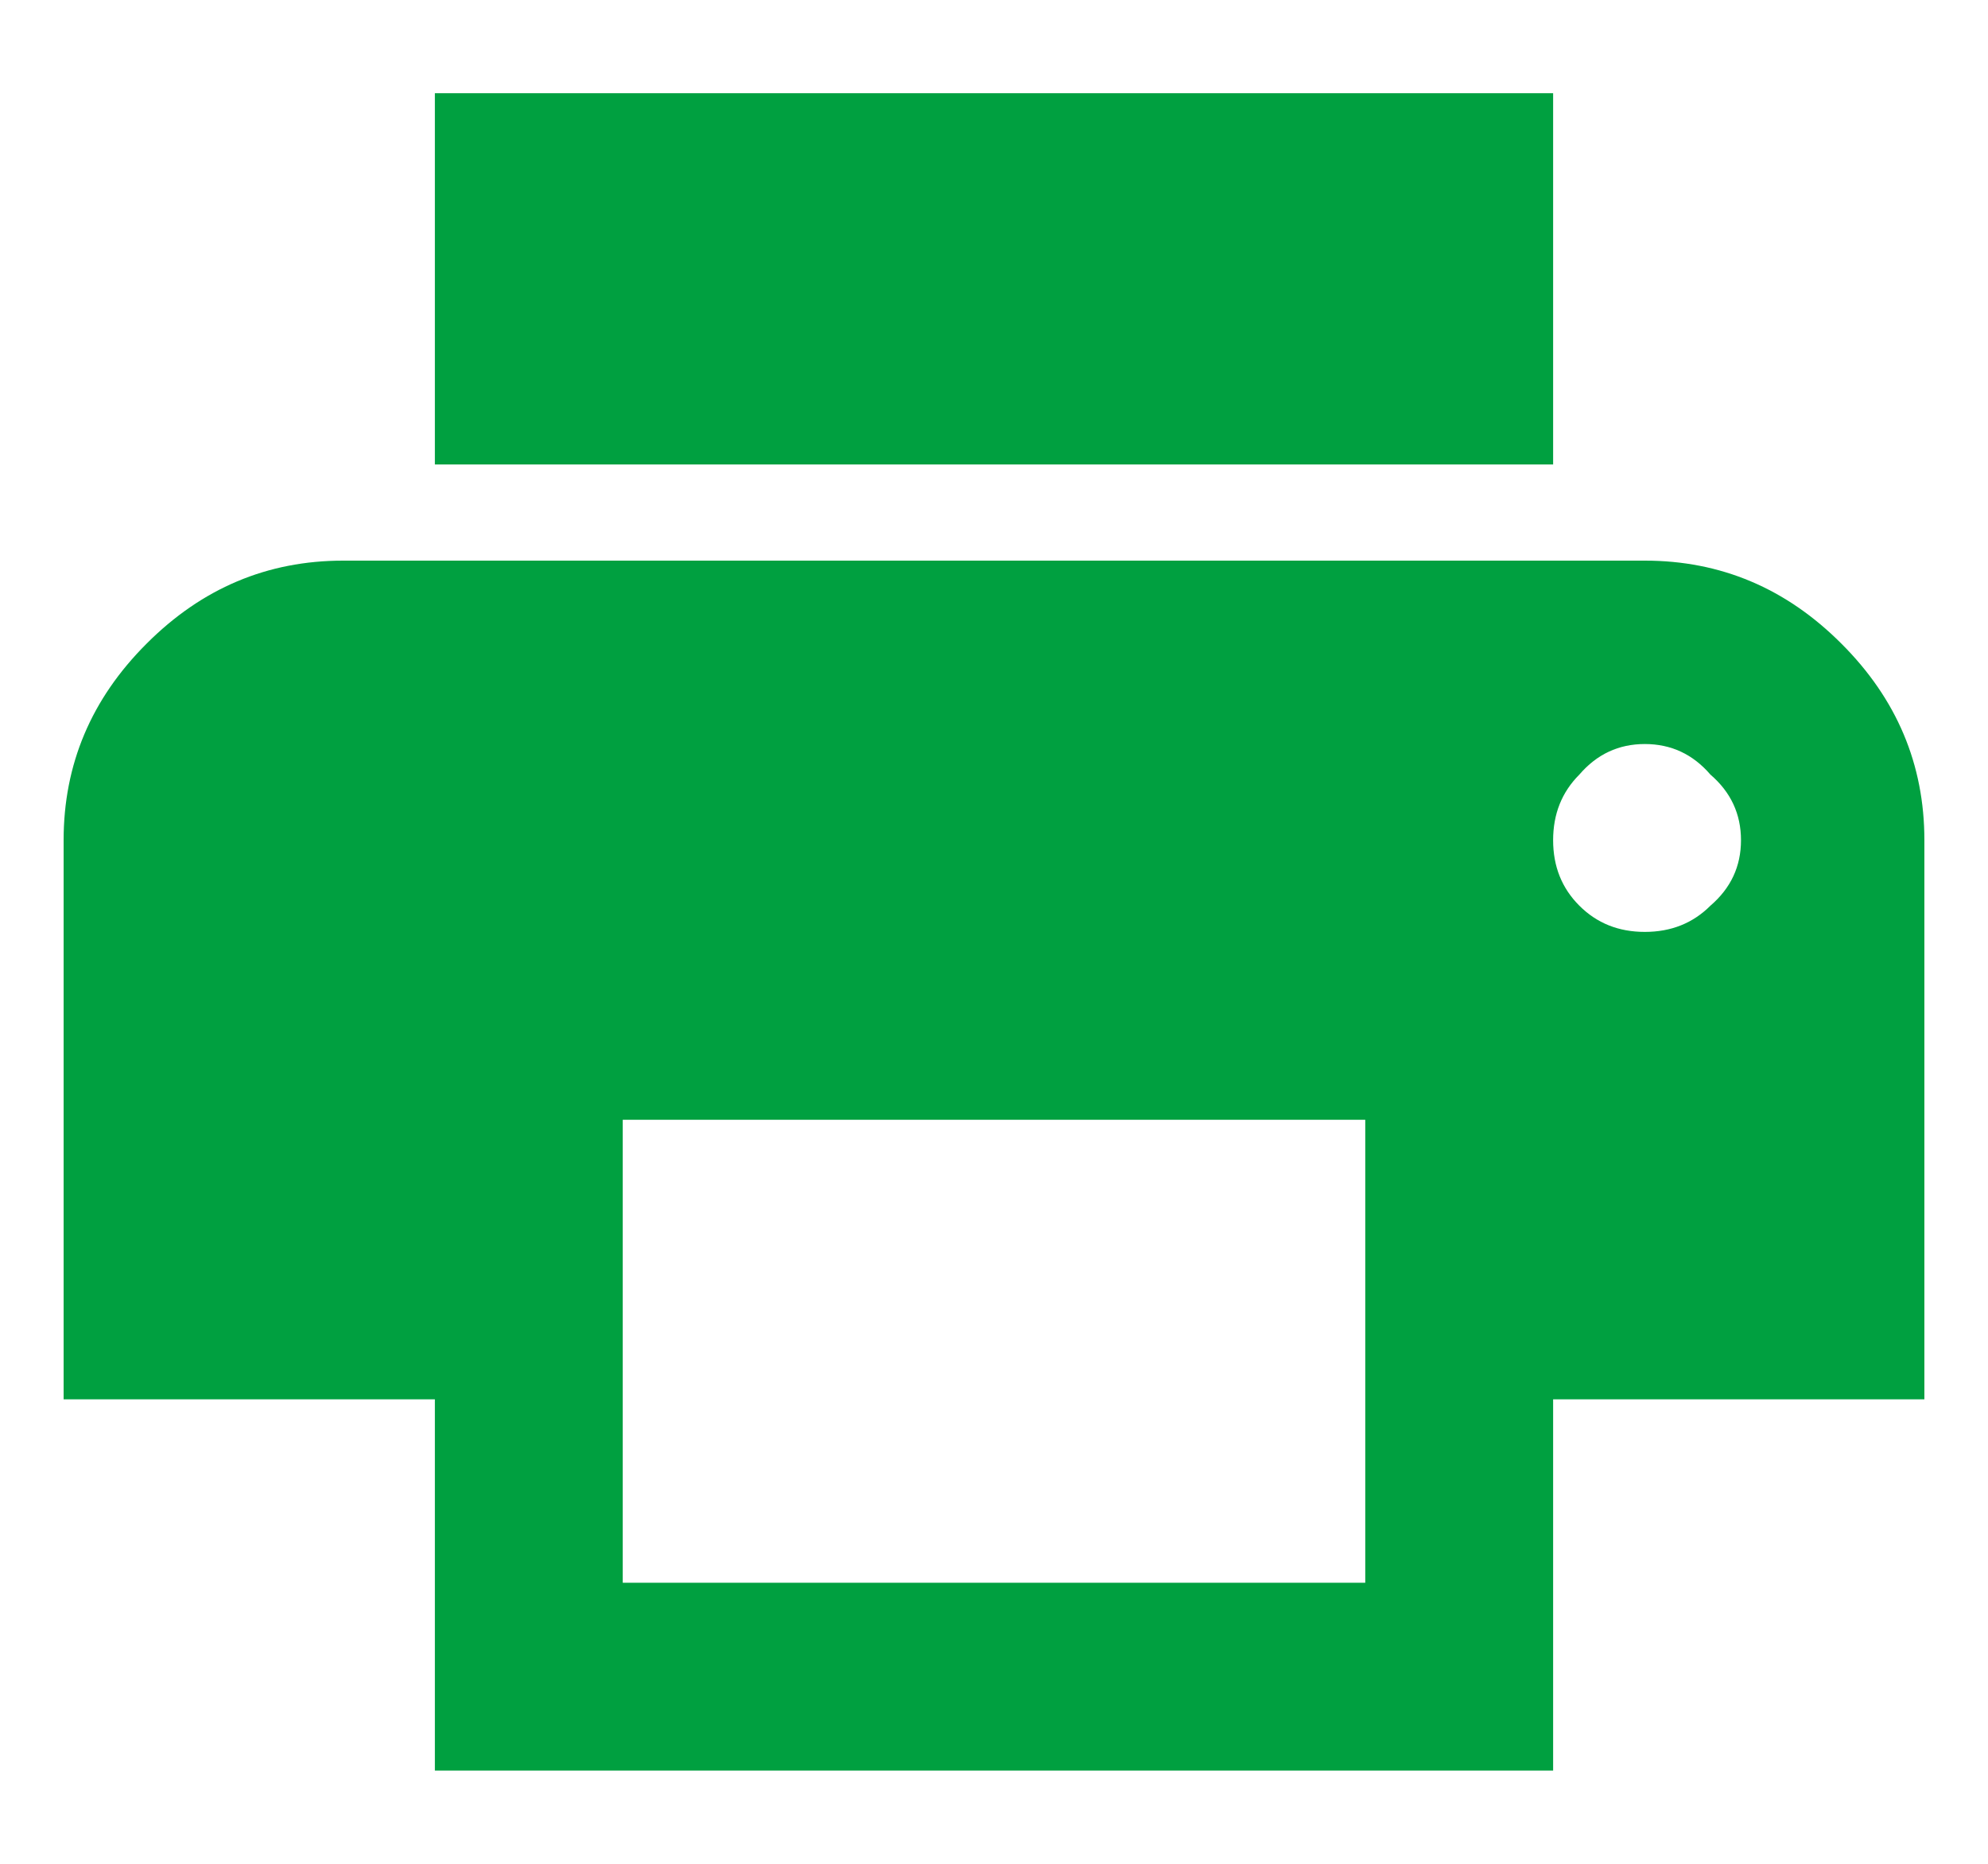
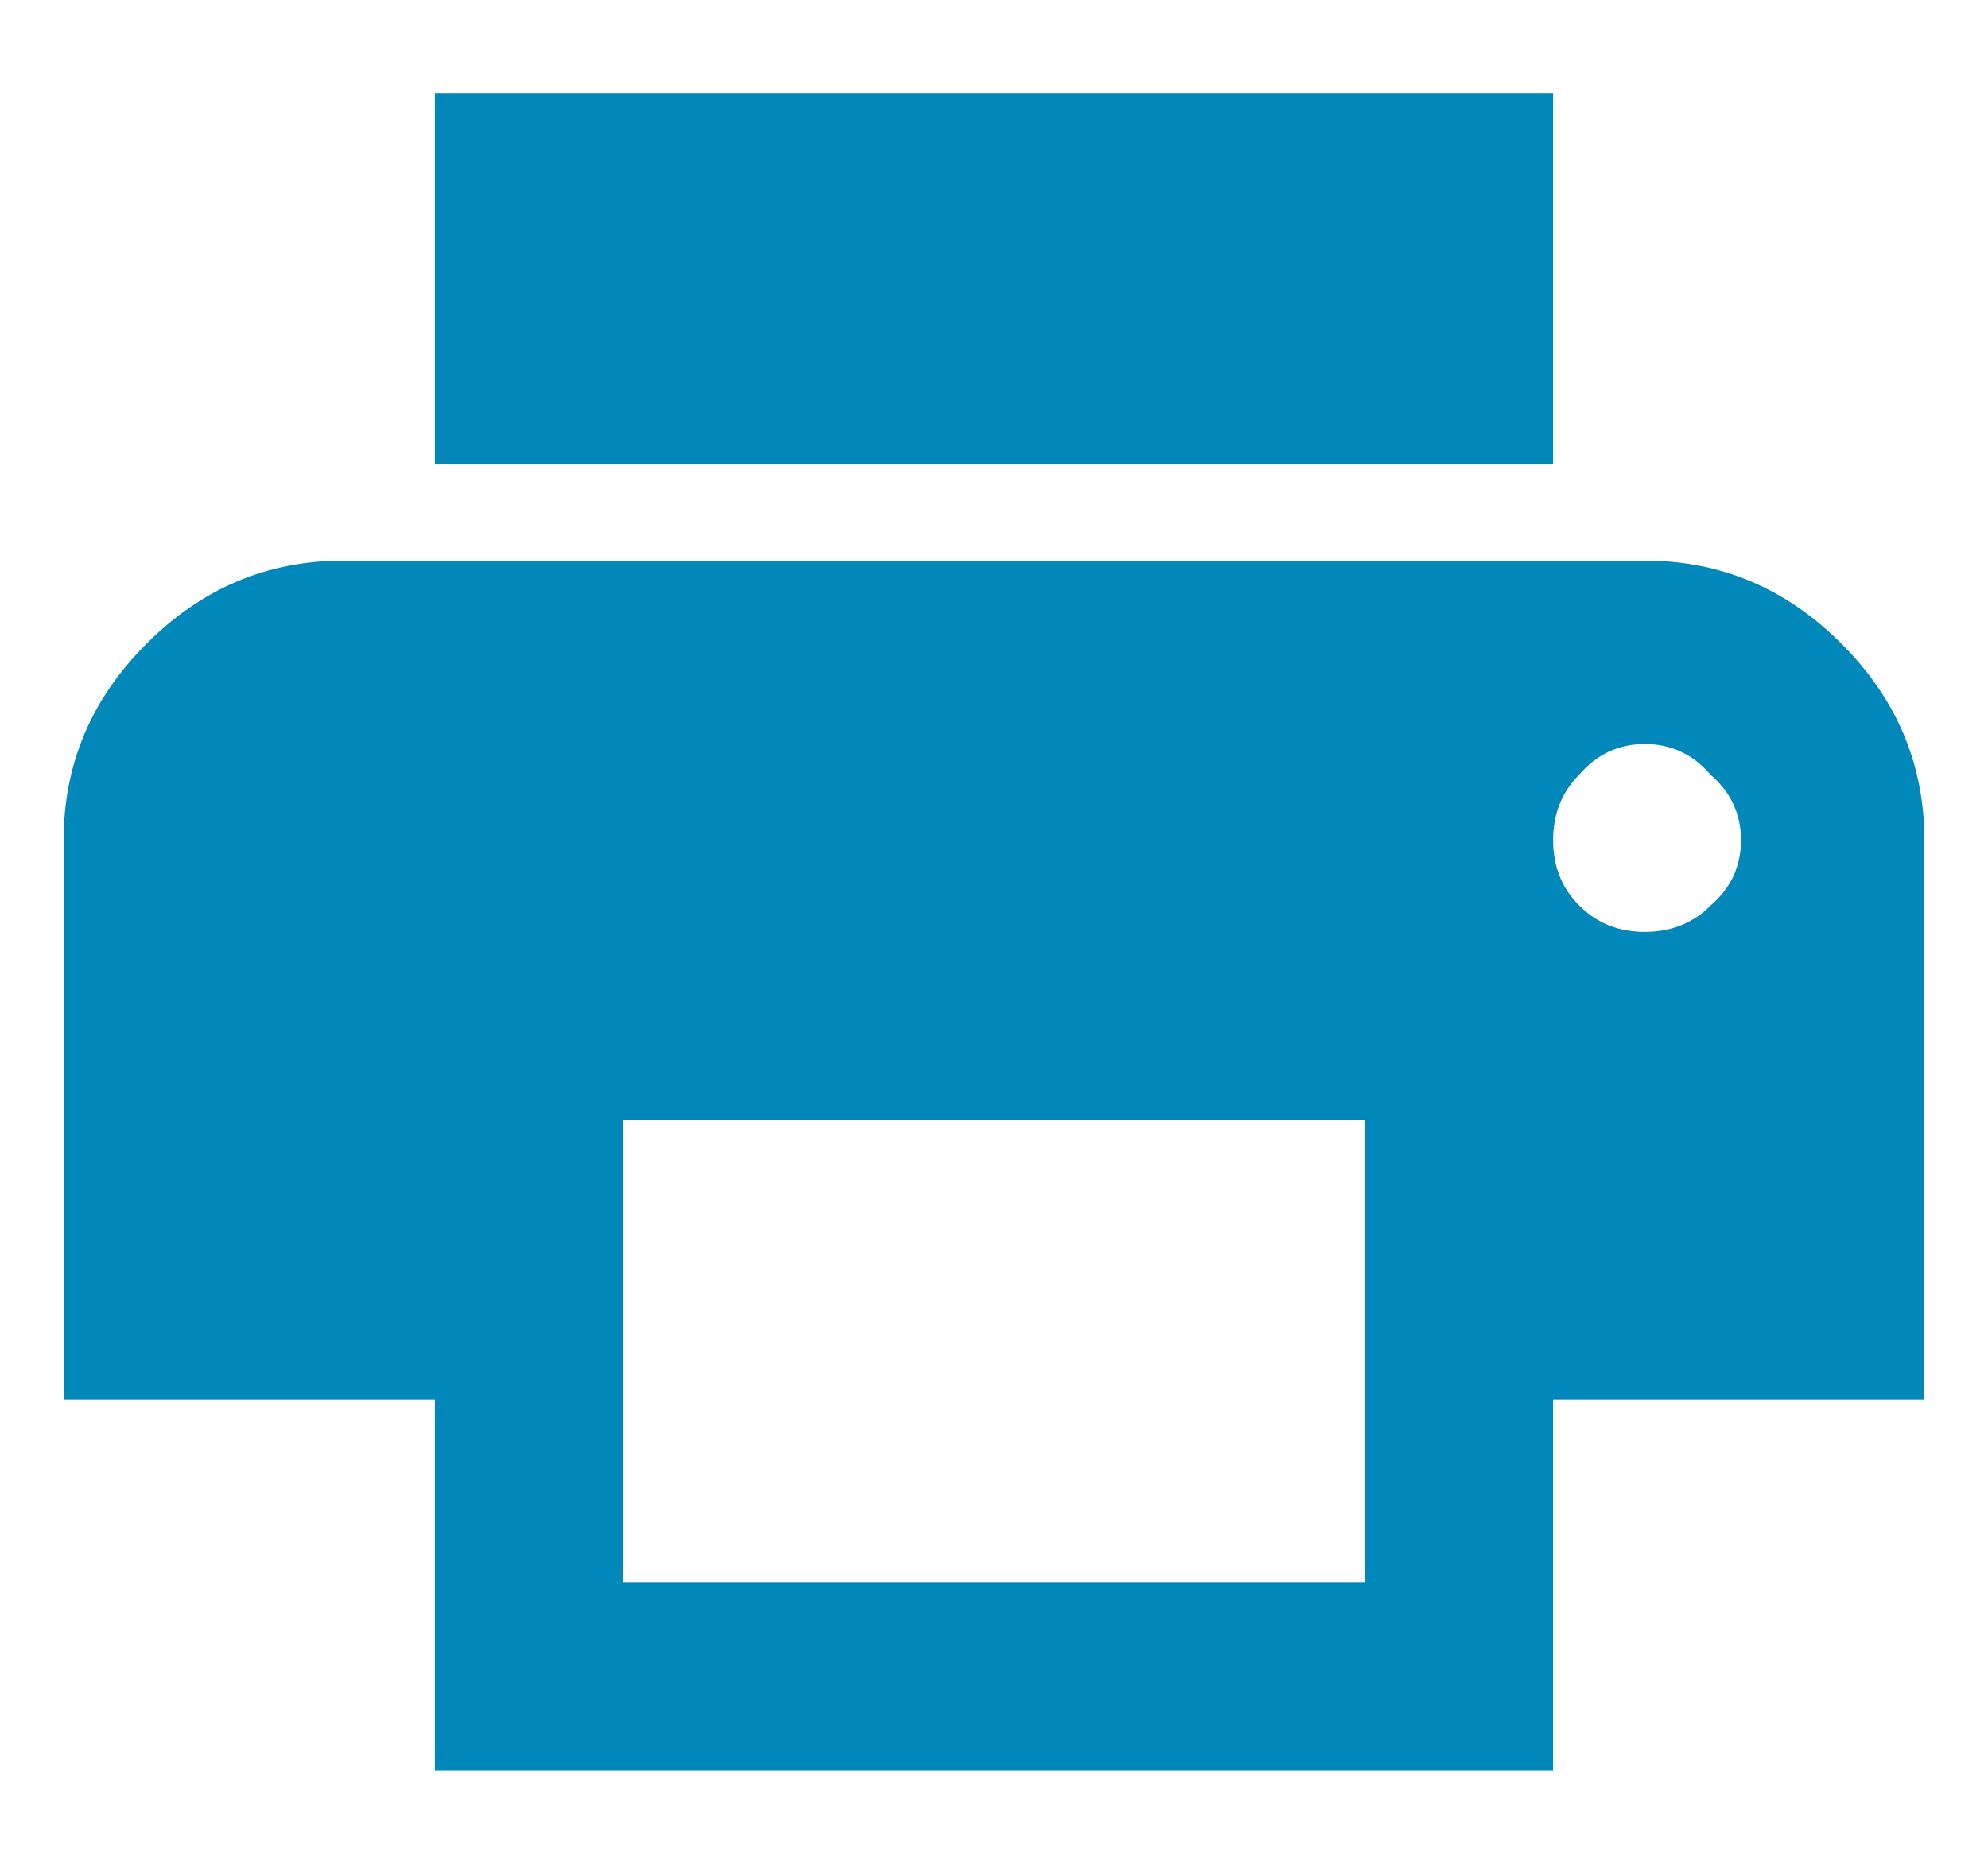
<svg xmlns="http://www.w3.org/2000/svg" width="16" height="15" viewBox="0 0 16 15" fill="none">
-   <path d="M12.5 0.75V3.738H3.5V0.75H12.5ZM12.711 7.289C12.852 7.43 13.027 7.5 13.238 7.5C13.449 7.5 13.625 7.43 13.766 7.289C13.93 7.148 14.012 6.973 14.012 6.762C14.012 6.551 13.93 6.375 13.766 6.234C13.625 6.07 13.449 5.988 13.238 5.988C13.027 5.988 12.852 6.07 12.711 6.234C12.57 6.375 12.5 6.551 12.5 6.762C12.5 6.973 12.57 7.148 12.711 7.289ZM10.988 12.738V9.012H5.012V12.738H10.988ZM13.238 4.512C13.848 4.512 14.375 4.734 14.82 5.18C15.266 5.625 15.488 6.152 15.488 6.762V11.262H12.5V14.25H3.5V11.262H0.512V6.762C0.512 6.152 0.734 5.625 1.18 5.18C1.625 4.734 2.152 4.512 2.762 4.512H13.238Z" fill="#00A040" />
+   <path d="M12.5 0.75V3.738H3.5V0.75H12.5ZM12.711 7.289C12.852 7.43 13.027 7.5 13.238 7.5C13.449 7.5 13.625 7.43 13.766 7.289C13.93 7.148 14.012 6.973 14.012 6.762C14.012 6.551 13.93 6.375 13.766 6.234C13.625 6.07 13.449 5.988 13.238 5.988C13.027 5.988 12.852 6.07 12.711 6.234C12.57 6.375 12.5 6.551 12.5 6.762C12.5 6.973 12.57 7.148 12.711 7.289ZM10.988 12.738V9.012H5.012V12.738H10.988ZM13.238 4.512C13.848 4.512 14.375 4.734 14.82 5.18C15.266 5.625 15.488 6.152 15.488 6.762V11.262H12.5V14.25H3.5V11.262H0.512V6.762C0.512 6.152 0.734 5.625 1.18 5.18C1.625 4.734 2.152 4.512 2.762 4.512H13.238Z" fill="#0088bb" />
</svg>
